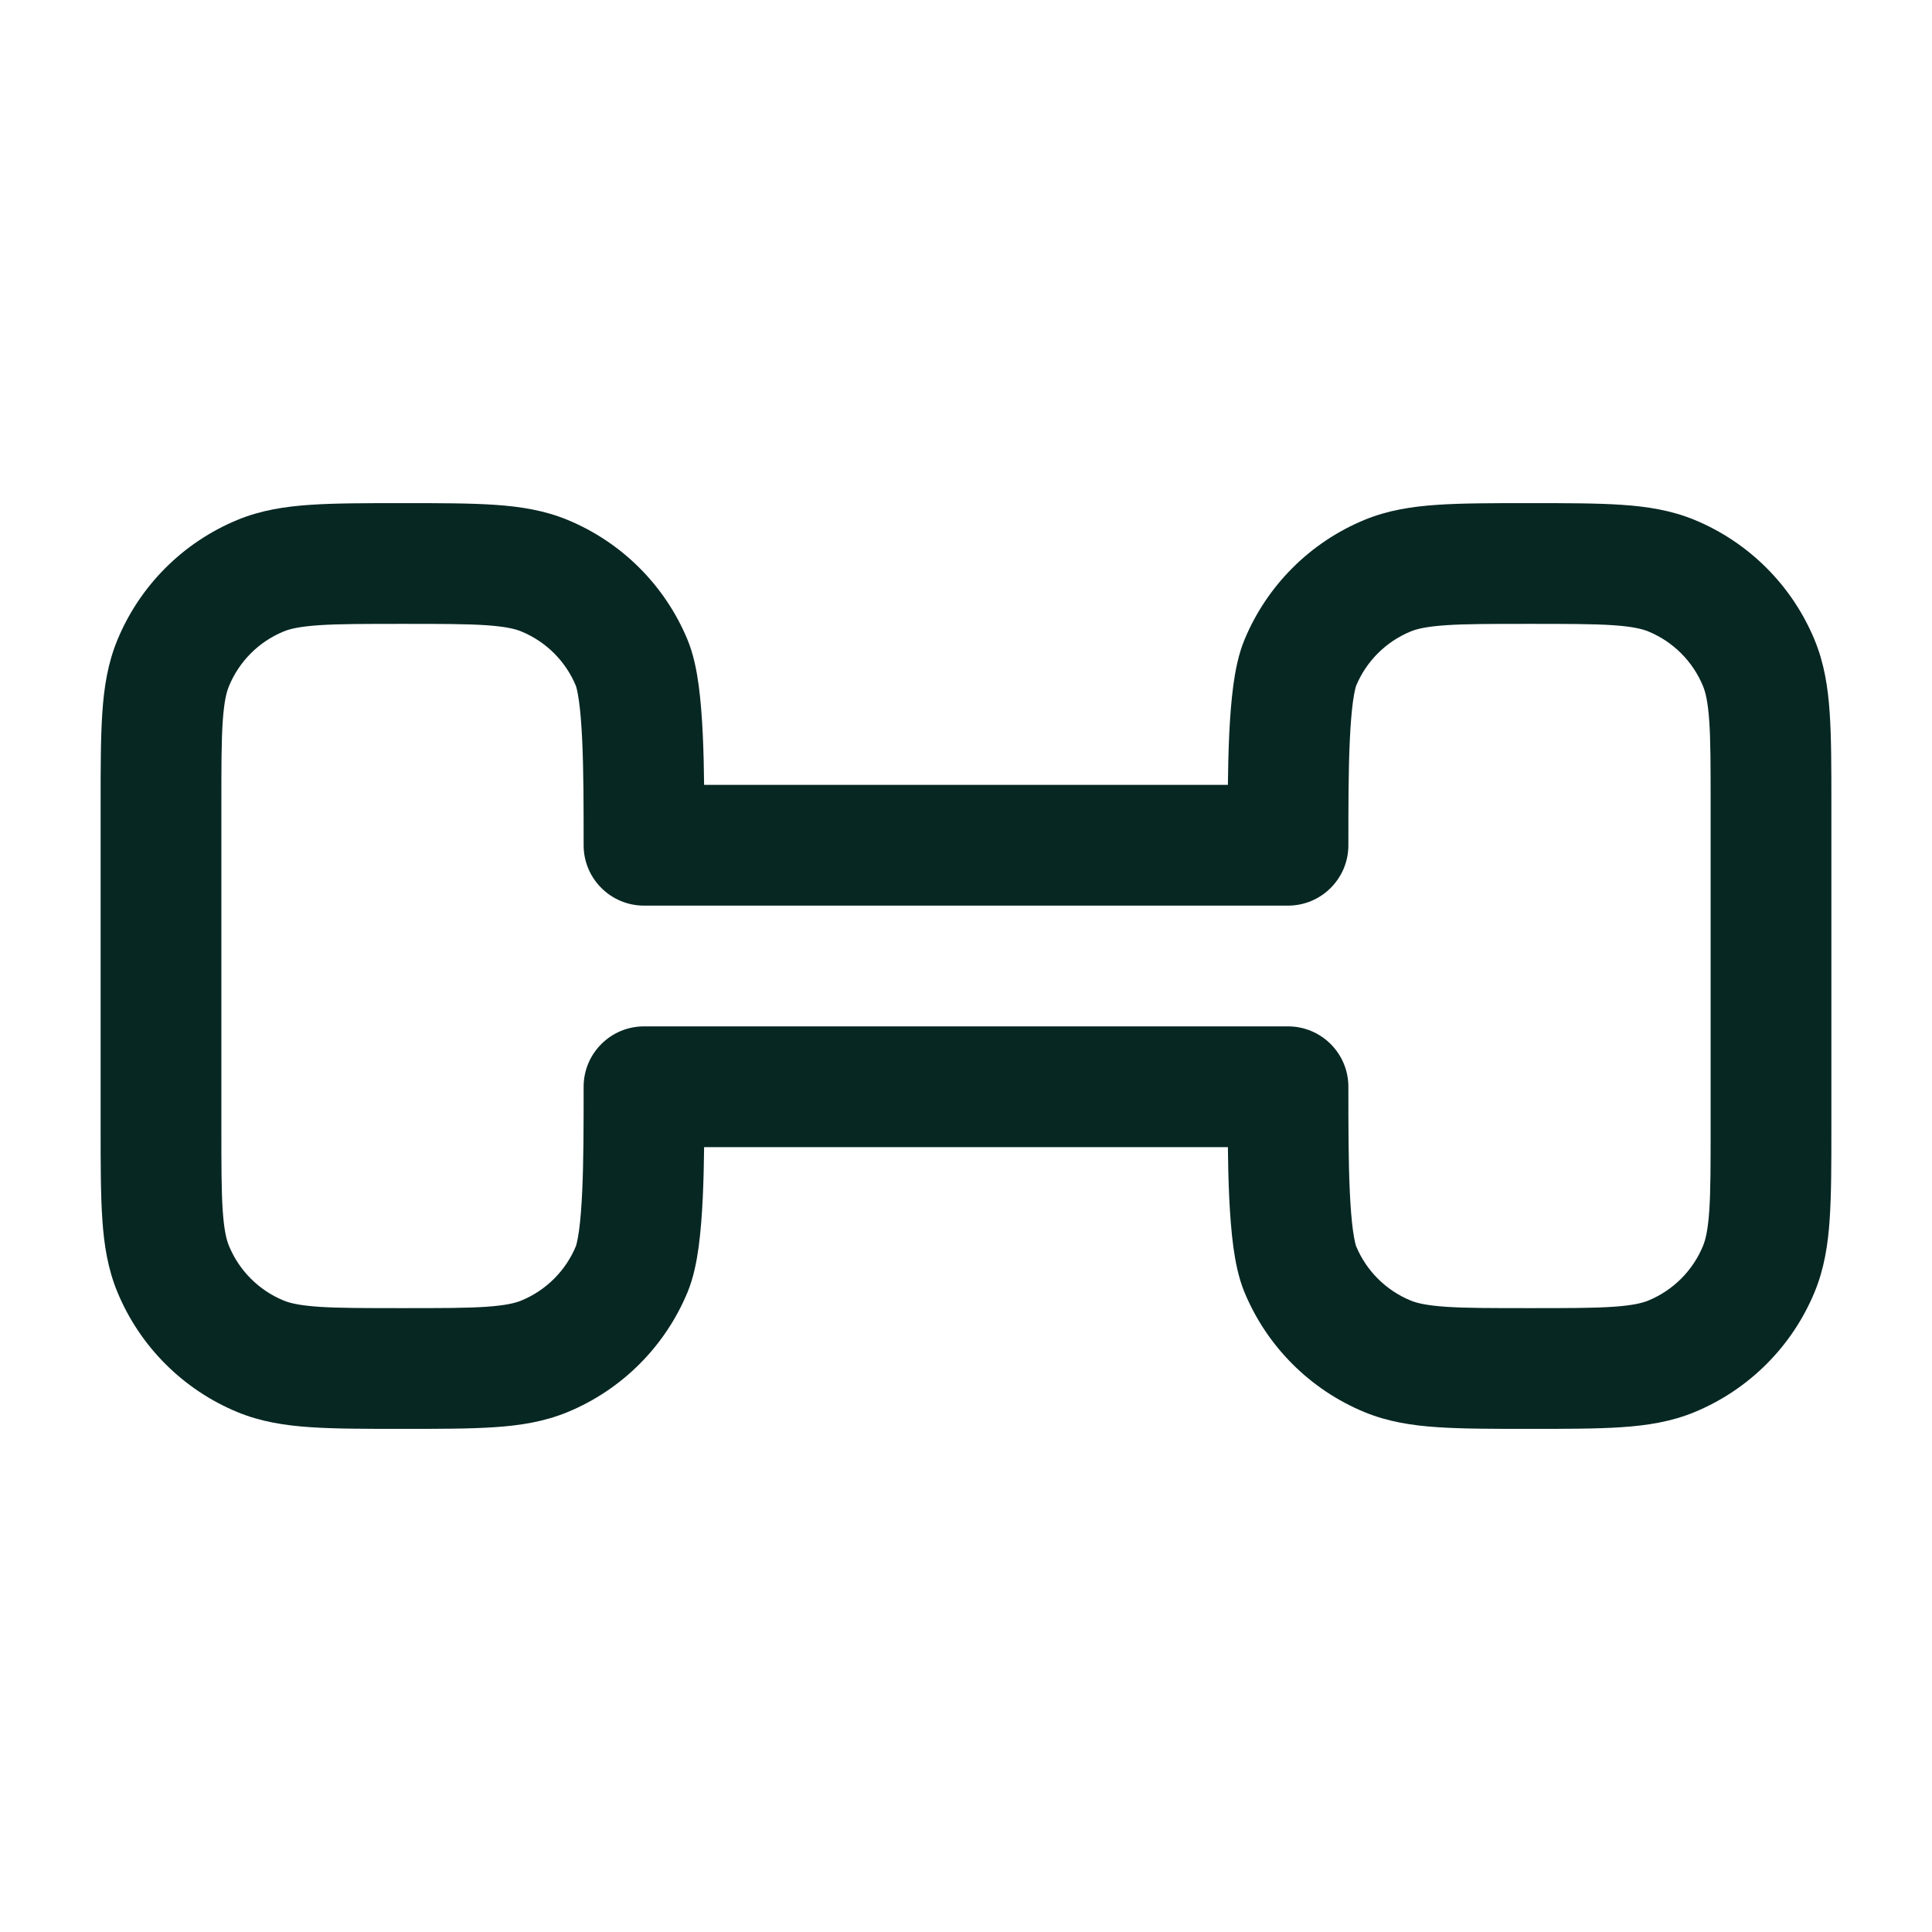
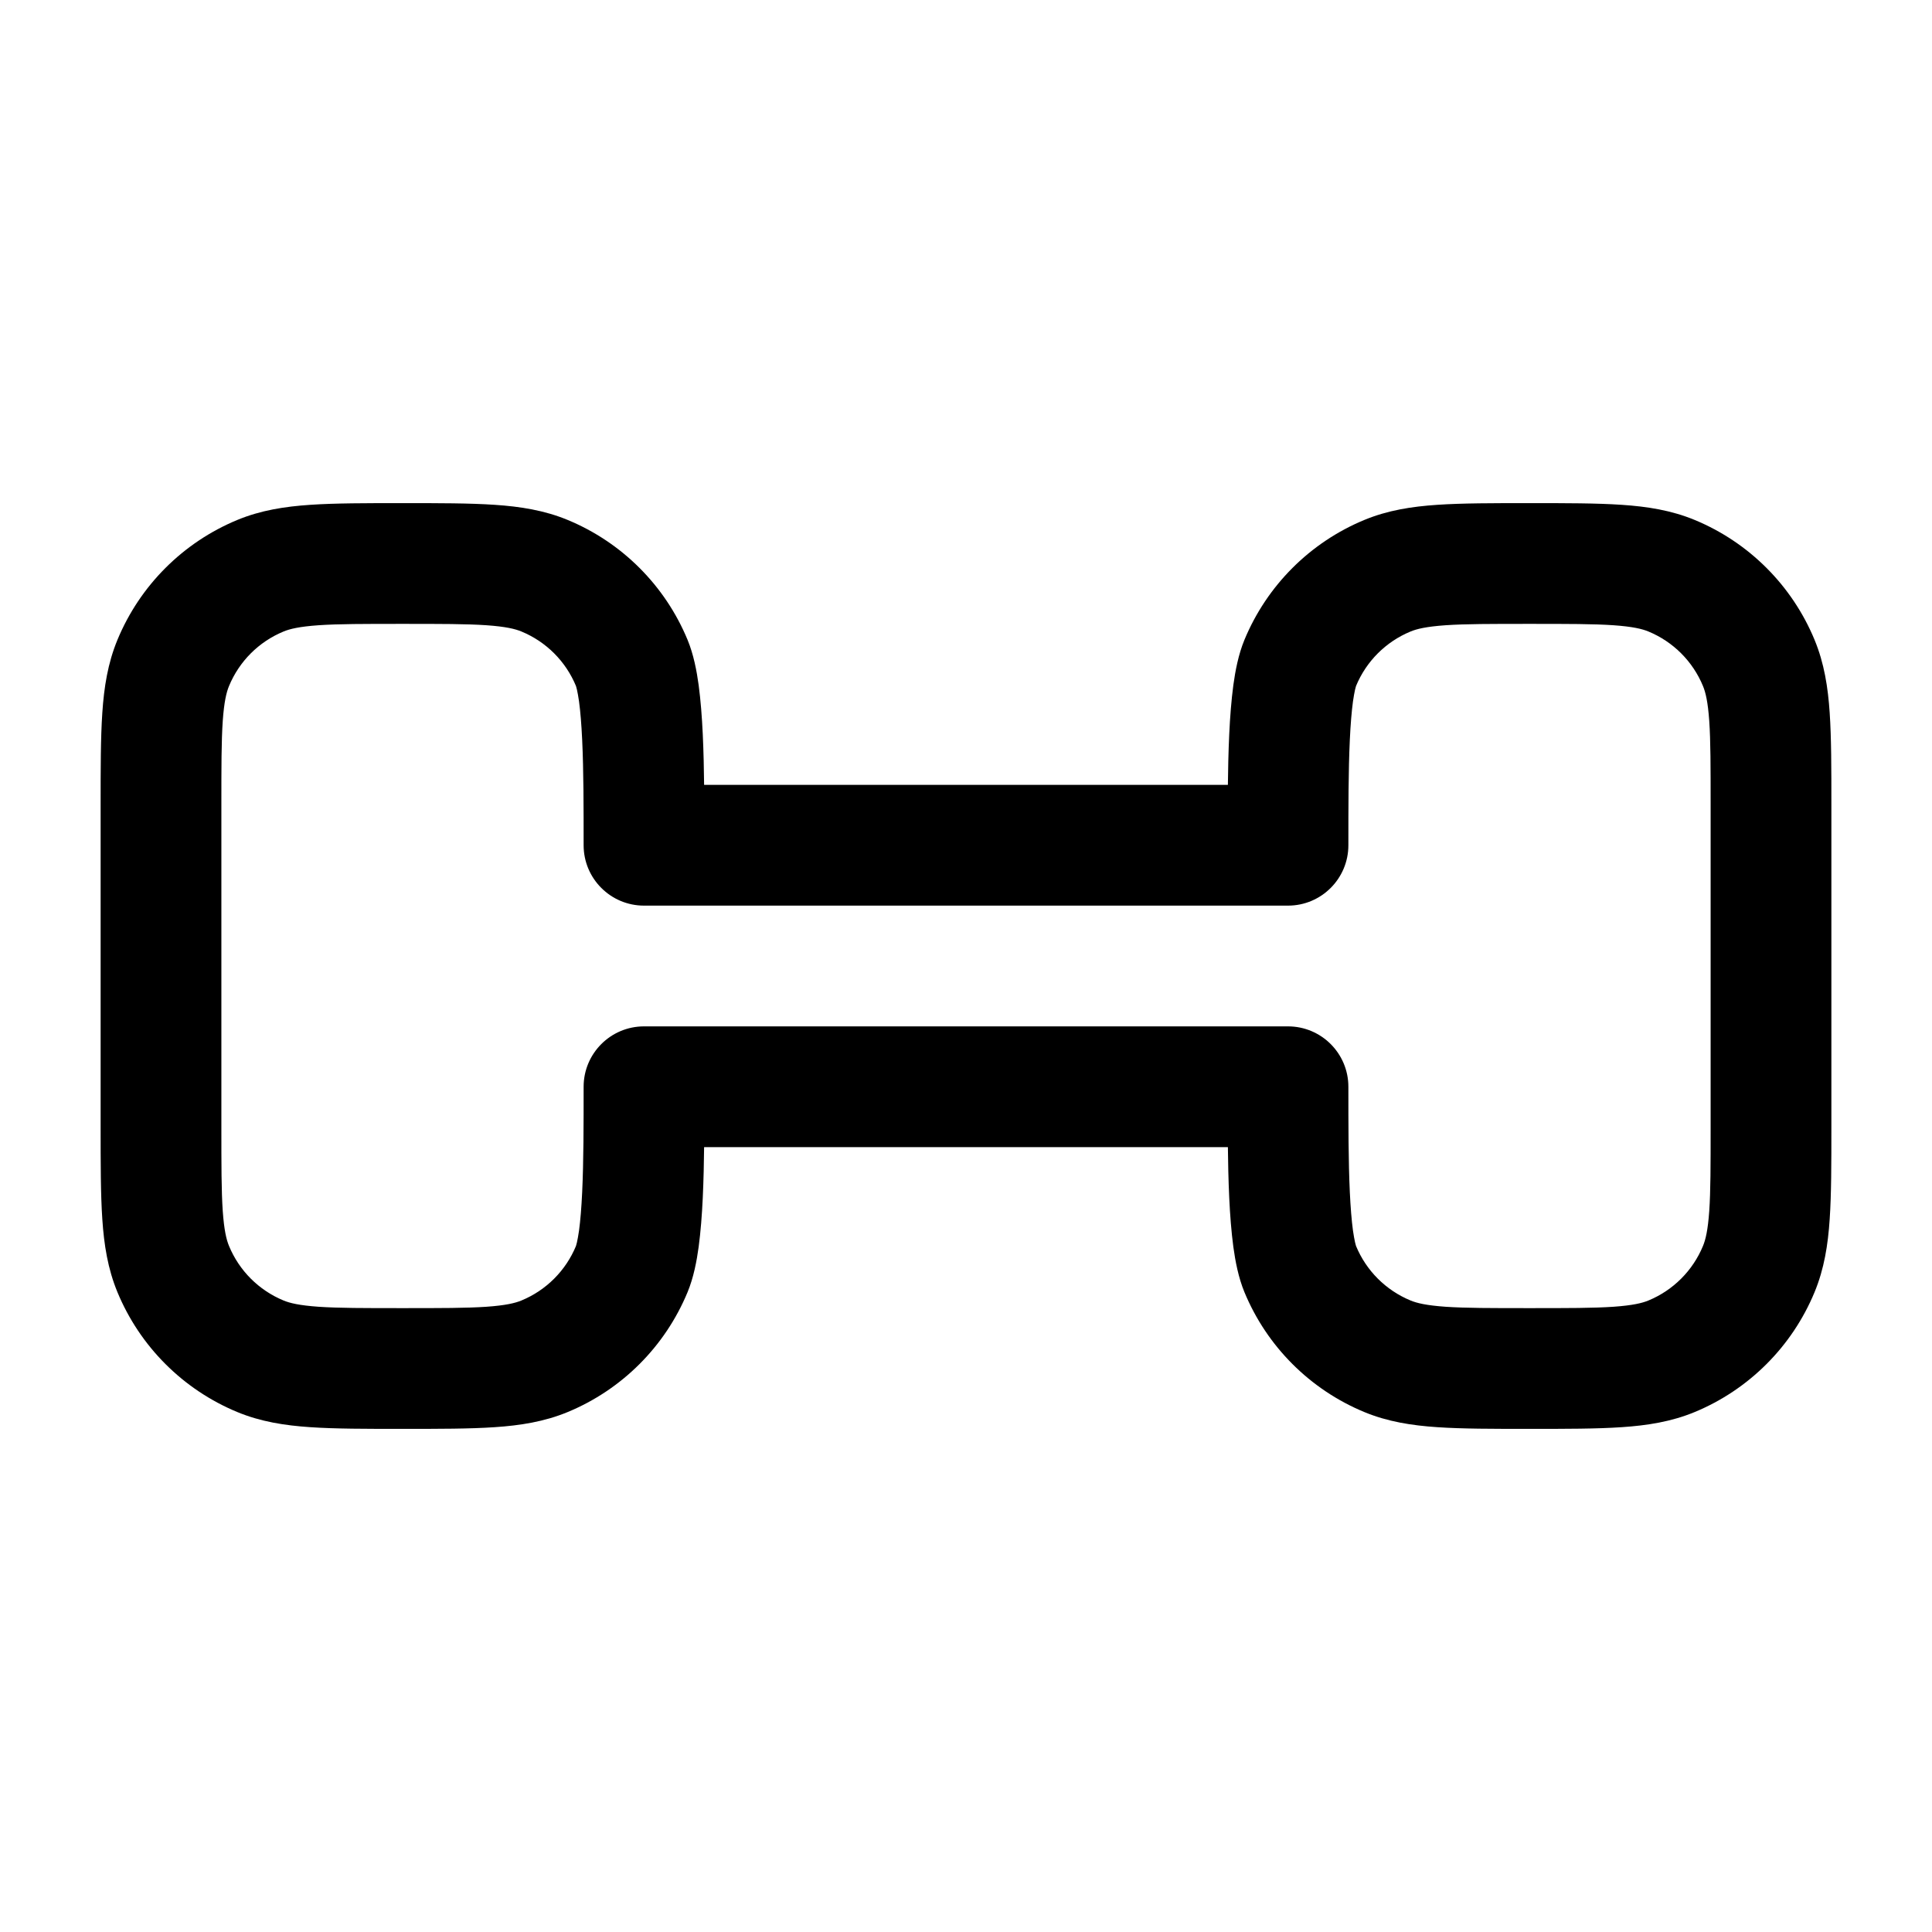
<svg xmlns="http://www.w3.org/2000/svg" width="24" height="24" viewBox="0 0 24 24" fill="none">
-   <path d="M16 13.5H16.75C16.75 13.086 16.414 12.75 16 12.75V13.5ZM16 10.5V11.25C16.414 11.25 16.75 10.914 16.75 10.5H16ZM8 13.5V12.75C7.586 12.75 7.25 13.086 7.25 13.5H8ZM8 10.5H7.25C7.25 10.914 7.586 11.25 8 11.25V10.5ZM21.25 10V14H22.75V10H21.25ZM19 16.25C18.524 16.25 18.204 16.25 17.957 16.233C17.716 16.216 17.599 16.187 17.522 16.155L16.948 17.541C17.238 17.661 17.538 17.708 17.855 17.729C18.165 17.75 18.544 17.75 19 17.75V16.25ZM15.25 13.5C15.25 13.961 15.25 14.454 15.27 14.88C15.28 15.093 15.296 15.301 15.321 15.489C15.345 15.665 15.384 15.871 15.459 16.052L16.845 15.478C16.847 15.483 16.842 15.47 16.833 15.433C16.825 15.397 16.816 15.348 16.807 15.286C16.79 15.16 16.777 15 16.768 14.809C16.75 14.426 16.75 13.971 16.75 13.5H15.25ZM17.522 16.155C17.215 16.028 16.972 15.785 16.845 15.478L15.459 16.052C15.738 16.726 16.274 17.262 16.948 17.541L17.522 16.155ZM21.25 14C21.25 14.476 21.25 14.796 21.233 15.043C21.216 15.284 21.187 15.401 21.155 15.478L22.541 16.052C22.661 15.762 22.708 15.463 22.729 15.145C22.75 14.835 22.75 14.456 22.75 14H21.25ZM19 17.75C19.456 17.75 19.835 17.75 20.145 17.729C20.462 17.708 20.762 17.661 21.052 17.541L20.478 16.155C20.401 16.187 20.284 16.216 20.043 16.233C19.796 16.25 19.476 16.25 19 16.25V17.75ZM21.155 15.478C21.028 15.785 20.785 16.028 20.478 16.155L21.052 17.541C21.726 17.262 22.262 16.726 22.541 16.052L21.155 15.478ZM19 7.75C19.476 7.75 19.796 7.75 20.043 7.767C20.284 7.784 20.401 7.813 20.478 7.845L21.052 6.459C20.762 6.339 20.462 6.292 20.145 6.271C19.835 6.25 19.456 6.25 19 6.25V7.75ZM22.75 10C22.75 9.544 22.75 9.165 22.729 8.855C22.708 8.538 22.661 8.238 22.541 7.948L21.155 8.522C21.187 8.599 21.216 8.716 21.233 8.957C21.25 9.204 21.25 9.524 21.25 10H22.75ZM20.478 7.845C20.785 7.972 21.028 8.215 21.155 8.522L22.541 7.948C22.262 7.274 21.726 6.738 21.052 6.459L20.478 7.845ZM19 6.25C18.544 6.25 18.165 6.25 17.855 6.271C17.538 6.292 17.238 6.339 16.948 6.459L17.522 7.845C17.599 7.813 17.716 7.784 17.957 7.767C18.204 7.75 18.524 7.75 19 7.75V6.25ZM16.75 10.5C16.75 10.029 16.75 9.574 16.768 9.191C16.777 9 16.79 8.84 16.807 8.714C16.816 8.651 16.825 8.603 16.833 8.567C16.842 8.53 16.847 8.517 16.845 8.522L15.459 7.948C15.384 8.129 15.345 8.335 15.321 8.511C15.296 8.699 15.28 8.907 15.27 9.12C15.25 9.546 15.25 10.039 15.25 10.5H16.75ZM16.948 6.459C16.274 6.738 15.738 7.274 15.459 7.948L16.845 8.522C16.972 8.215 17.215 7.972 17.522 7.845L16.948 6.459ZM2.75 14V10H1.25V14H2.75ZM5 16.25C4.524 16.25 4.204 16.25 3.957 16.233C3.716 16.216 3.599 16.187 3.522 16.155L2.948 17.541C3.238 17.661 3.538 17.708 3.855 17.729C4.165 17.75 4.544 17.75 5 17.75V16.25ZM1.25 14C1.25 14.456 1.25 14.835 1.271 15.145C1.292 15.463 1.339 15.762 1.459 16.052L2.845 15.478C2.813 15.401 2.784 15.284 2.767 15.043C2.75 14.796 2.75 14.476 2.75 14H1.25ZM3.522 16.155C3.215 16.028 2.972 15.785 2.845 15.478L1.459 16.052C1.738 16.726 2.274 17.262 2.948 17.541L3.522 16.155ZM7.25 13.5C7.25 13.971 7.25 14.426 7.232 14.809C7.223 15 7.21 15.16 7.193 15.286C7.184 15.348 7.175 15.397 7.167 15.433C7.158 15.47 7.153 15.483 7.155 15.478L8.541 16.052C8.616 15.871 8.655 15.665 8.679 15.489C8.704 15.301 8.72 15.093 8.73 14.88C8.75 14.454 8.75 13.961 8.75 13.5H7.25ZM5 17.75C5.456 17.75 5.835 17.75 6.145 17.729C6.462 17.708 6.762 17.661 7.052 17.541L6.478 16.155C6.401 16.187 6.284 16.216 6.043 16.233C5.796 16.25 5.476 16.25 5 16.25V17.75ZM7.155 15.478C7.028 15.785 6.785 16.028 6.478 16.155L7.052 17.541C7.726 17.262 8.262 16.726 8.541 16.052L7.155 15.478ZM5 7.75C5.476 7.75 5.796 7.75 6.043 7.767C6.284 7.784 6.401 7.813 6.478 7.845L7.052 6.459C6.762 6.339 6.462 6.292 6.145 6.271C5.835 6.25 5.456 6.25 5 6.25V7.75ZM8.75 10.5C8.75 10.039 8.75 9.546 8.73 9.12C8.72 8.907 8.704 8.699 8.679 8.511C8.655 8.335 8.616 8.129 8.541 7.948L7.155 8.522C7.153 8.517 7.158 8.53 7.167 8.567C7.175 8.603 7.184 8.651 7.193 8.714C7.21 8.84 7.223 9 7.232 9.191C7.25 9.574 7.25 10.029 7.25 10.5H8.75ZM6.478 7.845C6.785 7.972 7.028 8.215 7.155 8.522L8.541 7.948C8.262 7.274 7.726 6.738 7.052 6.459L6.478 7.845ZM5 6.25C4.544 6.25 4.165 6.25 3.855 6.271C3.538 6.292 3.238 6.339 2.948 6.459L3.522 7.845C3.599 7.813 3.716 7.784 3.957 7.767C4.204 7.75 4.524 7.75 5 7.75V6.25ZM2.75 10C2.75 9.524 2.75 9.204 2.767 8.957C2.784 8.716 2.813 8.599 2.845 8.522L1.459 7.948C1.339 8.238 1.292 8.538 1.271 8.855C1.25 9.165 1.25 9.544 1.25 10H2.75ZM2.948 6.459C2.274 6.738 1.738 7.274 1.459 7.948L2.845 8.522C2.972 8.215 3.215 7.972 3.522 7.845L2.948 6.459ZM8 11.25H16V9.75H8V11.25ZM16 12.75H8V14.25H16V12.75Z" fill="#072723" />
+   <path d="M16 13.5H16.75C16.75 13.086 16.414 12.75 16 12.75V13.5ZM16 10.5V11.25C16.414 11.25 16.75 10.914 16.75 10.5H16ZM8 13.5V12.75C7.586 12.75 7.25 13.086 7.25 13.5H8ZM8 10.5H7.25C7.25 10.914 7.586 11.25 8 11.25V10.5ZM21.25 10V14H22.75V10H21.25ZM19 16.25C18.524 16.25 18.204 16.25 17.957 16.233C17.716 16.216 17.599 16.187 17.522 16.155L16.948 17.541C17.238 17.661 17.538 17.708 17.855 17.729C18.165 17.75 18.544 17.75 19 17.75V16.25ZM15.25 13.5C15.25 13.961 15.25 14.454 15.27 14.88C15.28 15.093 15.296 15.301 15.321 15.489C15.345 15.665 15.384 15.871 15.459 16.052L16.845 15.478C16.847 15.483 16.842 15.47 16.833 15.433C16.825 15.397 16.816 15.348 16.807 15.286C16.79 15.16 16.777 15 16.768 14.809C16.75 14.426 16.75 13.971 16.75 13.5H15.25ZM17.522 16.155C17.215 16.028 16.972 15.785 16.845 15.478L15.459 16.052C15.738 16.726 16.274 17.262 16.948 17.541L17.522 16.155ZM21.25 14C21.25 14.476 21.25 14.796 21.233 15.043C21.216 15.284 21.187 15.401 21.155 15.478L22.541 16.052C22.661 15.762 22.708 15.463 22.729 15.145C22.75 14.835 22.75 14.456 22.75 14H21.25ZM19 17.75C19.456 17.75 19.835 17.75 20.145 17.729C20.462 17.708 20.762 17.661 21.052 17.541L20.478 16.155C20.401 16.187 20.284 16.216 20.043 16.233C19.796 16.25 19.476 16.25 19 16.25V17.75ZM21.155 15.478C21.028 15.785 20.785 16.028 20.478 16.155L21.052 17.541C21.726 17.262 22.262 16.726 22.541 16.052L21.155 15.478ZM19 7.75C19.476 7.75 19.796 7.75 20.043 7.767C20.284 7.784 20.401 7.813 20.478 7.845L21.052 6.459C20.762 6.339 20.462 6.292 20.145 6.271C19.835 6.25 19.456 6.25 19 6.25V7.75ZM22.75 10C22.75 9.544 22.75 9.165 22.729 8.855C22.708 8.538 22.661 8.238 22.541 7.948L21.155 8.522C21.187 8.599 21.216 8.716 21.233 8.957C21.25 9.204 21.25 9.524 21.25 10H22.75ZM20.478 7.845C20.785 7.972 21.028 8.215 21.155 8.522L22.541 7.948C22.262 7.274 21.726 6.738 21.052 6.459L20.478 7.845ZM19 6.25C18.544 6.25 18.165 6.25 17.855 6.271C17.538 6.292 17.238 6.339 16.948 6.459L17.522 7.845C17.599 7.813 17.716 7.784 17.957 7.767C18.204 7.75 18.524 7.75 19 7.75V6.25ZM16.75 10.5C16.75 10.029 16.75 9.574 16.768 9.191C16.777 9 16.79 8.84 16.807 8.714C16.816 8.651 16.825 8.603 16.833 8.567C16.842 8.53 16.847 8.517 16.845 8.522L15.459 7.948C15.384 8.129 15.345 8.335 15.321 8.511C15.296 8.699 15.28 8.907 15.27 9.12C15.25 9.546 15.25 10.039 15.25 10.5H16.75ZM16.948 6.459C16.274 6.738 15.738 7.274 15.459 7.948L16.845 8.522C16.972 8.215 17.215 7.972 17.522 7.845L16.948 6.459ZM2.75 14V10H1.25V14H2.75ZM5 16.25C4.524 16.25 4.204 16.25 3.957 16.233C3.716 16.216 3.599 16.187 3.522 16.155L2.948 17.541C3.238 17.661 3.538 17.708 3.855 17.729C4.165 17.75 4.544 17.75 5 17.75V16.25ZM1.25 14C1.25 14.456 1.25 14.835 1.271 15.145C1.292 15.463 1.339 15.762 1.459 16.052L2.845 15.478C2.813 15.401 2.784 15.284 2.767 15.043C2.75 14.796 2.75 14.476 2.75 14H1.25ZM3.522 16.155C3.215 16.028 2.972 15.785 2.845 15.478L1.459 16.052C1.738 16.726 2.274 17.262 2.948 17.541L3.522 16.155ZM7.25 13.5C7.25 13.971 7.25 14.426 7.232 14.809C7.223 15 7.21 15.16 7.193 15.286C7.184 15.348 7.175 15.397 7.167 15.433C7.158 15.47 7.153 15.483 7.155 15.478L8.541 16.052C8.616 15.871 8.655 15.665 8.679 15.489C8.704 15.301 8.72 15.093 8.73 14.88C8.75 14.454 8.75 13.961 8.75 13.5H7.25ZM5 17.75C5.456 17.75 5.835 17.75 6.145 17.729C6.462 17.708 6.762 17.661 7.052 17.541L6.478 16.155C6.401 16.187 6.284 16.216 6.043 16.233C5.796 16.25 5.476 16.25 5 16.25V17.75ZM7.155 15.478C7.028 15.785 6.785 16.028 6.478 16.155L7.052 17.541C7.726 17.262 8.262 16.726 8.541 16.052L7.155 15.478ZM5 7.75C5.476 7.75 5.796 7.75 6.043 7.767C6.284 7.784 6.401 7.813 6.478 7.845L7.052 6.459C6.762 6.339 6.462 6.292 6.145 6.271C5.835 6.25 5.456 6.25 5 6.25V7.75ZM8.75 10.5C8.75 10.039 8.75 9.546 8.73 9.12C8.72 8.907 8.704 8.699 8.679 8.511C8.655 8.335 8.616 8.129 8.541 7.948L7.155 8.522C7.153 8.517 7.158 8.53 7.167 8.567C7.175 8.603 7.184 8.651 7.193 8.714C7.21 8.84 7.223 9 7.232 9.191C7.25 9.574 7.25 10.029 7.25 10.5H8.75ZM6.478 7.845C6.785 7.972 7.028 8.215 7.155 8.522L8.541 7.948C8.262 7.274 7.726 6.738 7.052 6.459L6.478 7.845ZM5 6.25C4.544 6.25 4.165 6.25 3.855 6.271C3.538 6.292 3.238 6.339 2.948 6.459L3.522 7.845C3.599 7.813 3.716 7.784 3.957 7.767C4.204 7.75 4.524 7.75 5 7.75V6.25ZM2.75 10C2.75 9.524 2.75 9.204 2.767 8.957C2.784 8.716 2.813 8.599 2.845 8.522L1.459 7.948C1.339 8.238 1.292 8.538 1.271 8.855C1.25 9.165 1.25 9.544 1.25 10H2.75ZM2.948 6.459C2.274 6.738 1.738 7.274 1.459 7.948L2.845 8.522C2.972 8.215 3.215 7.972 3.522 7.845L2.948 6.459ZM8 11.25H16V9.75H8V11.25ZM16 12.75H8V14.25H16V12.75Z" fill="currentColor" />
</svg>
